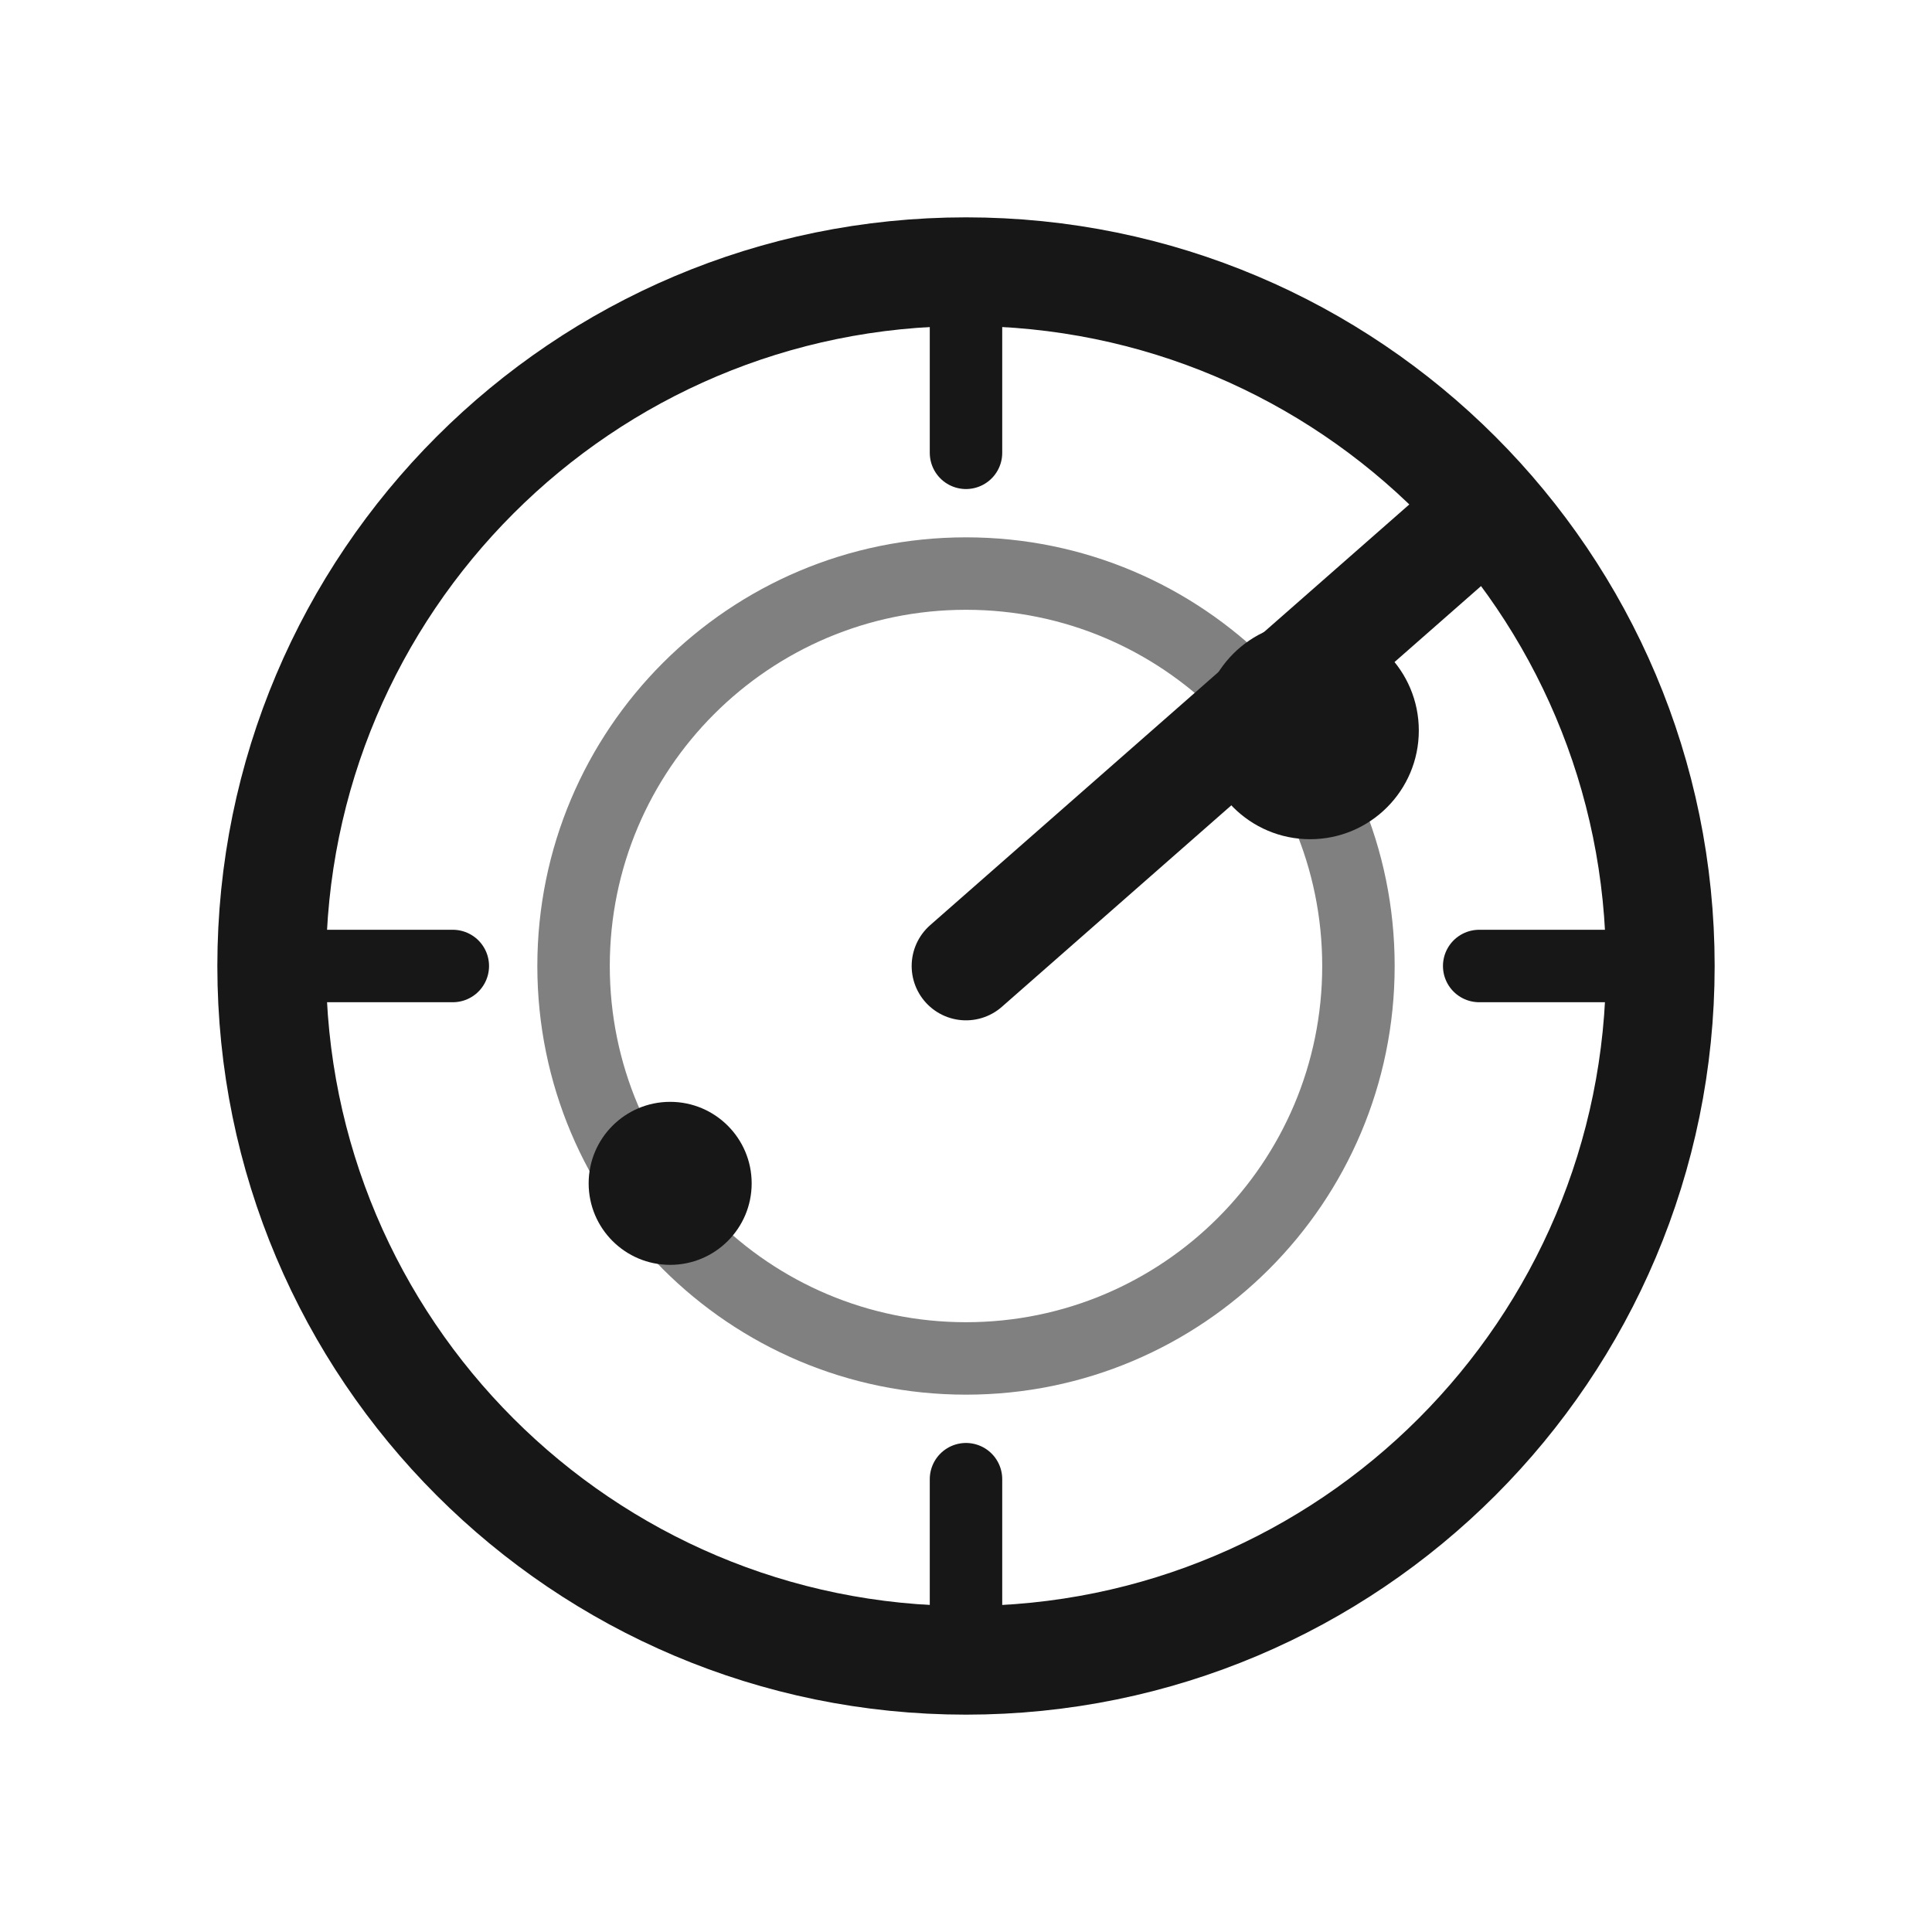
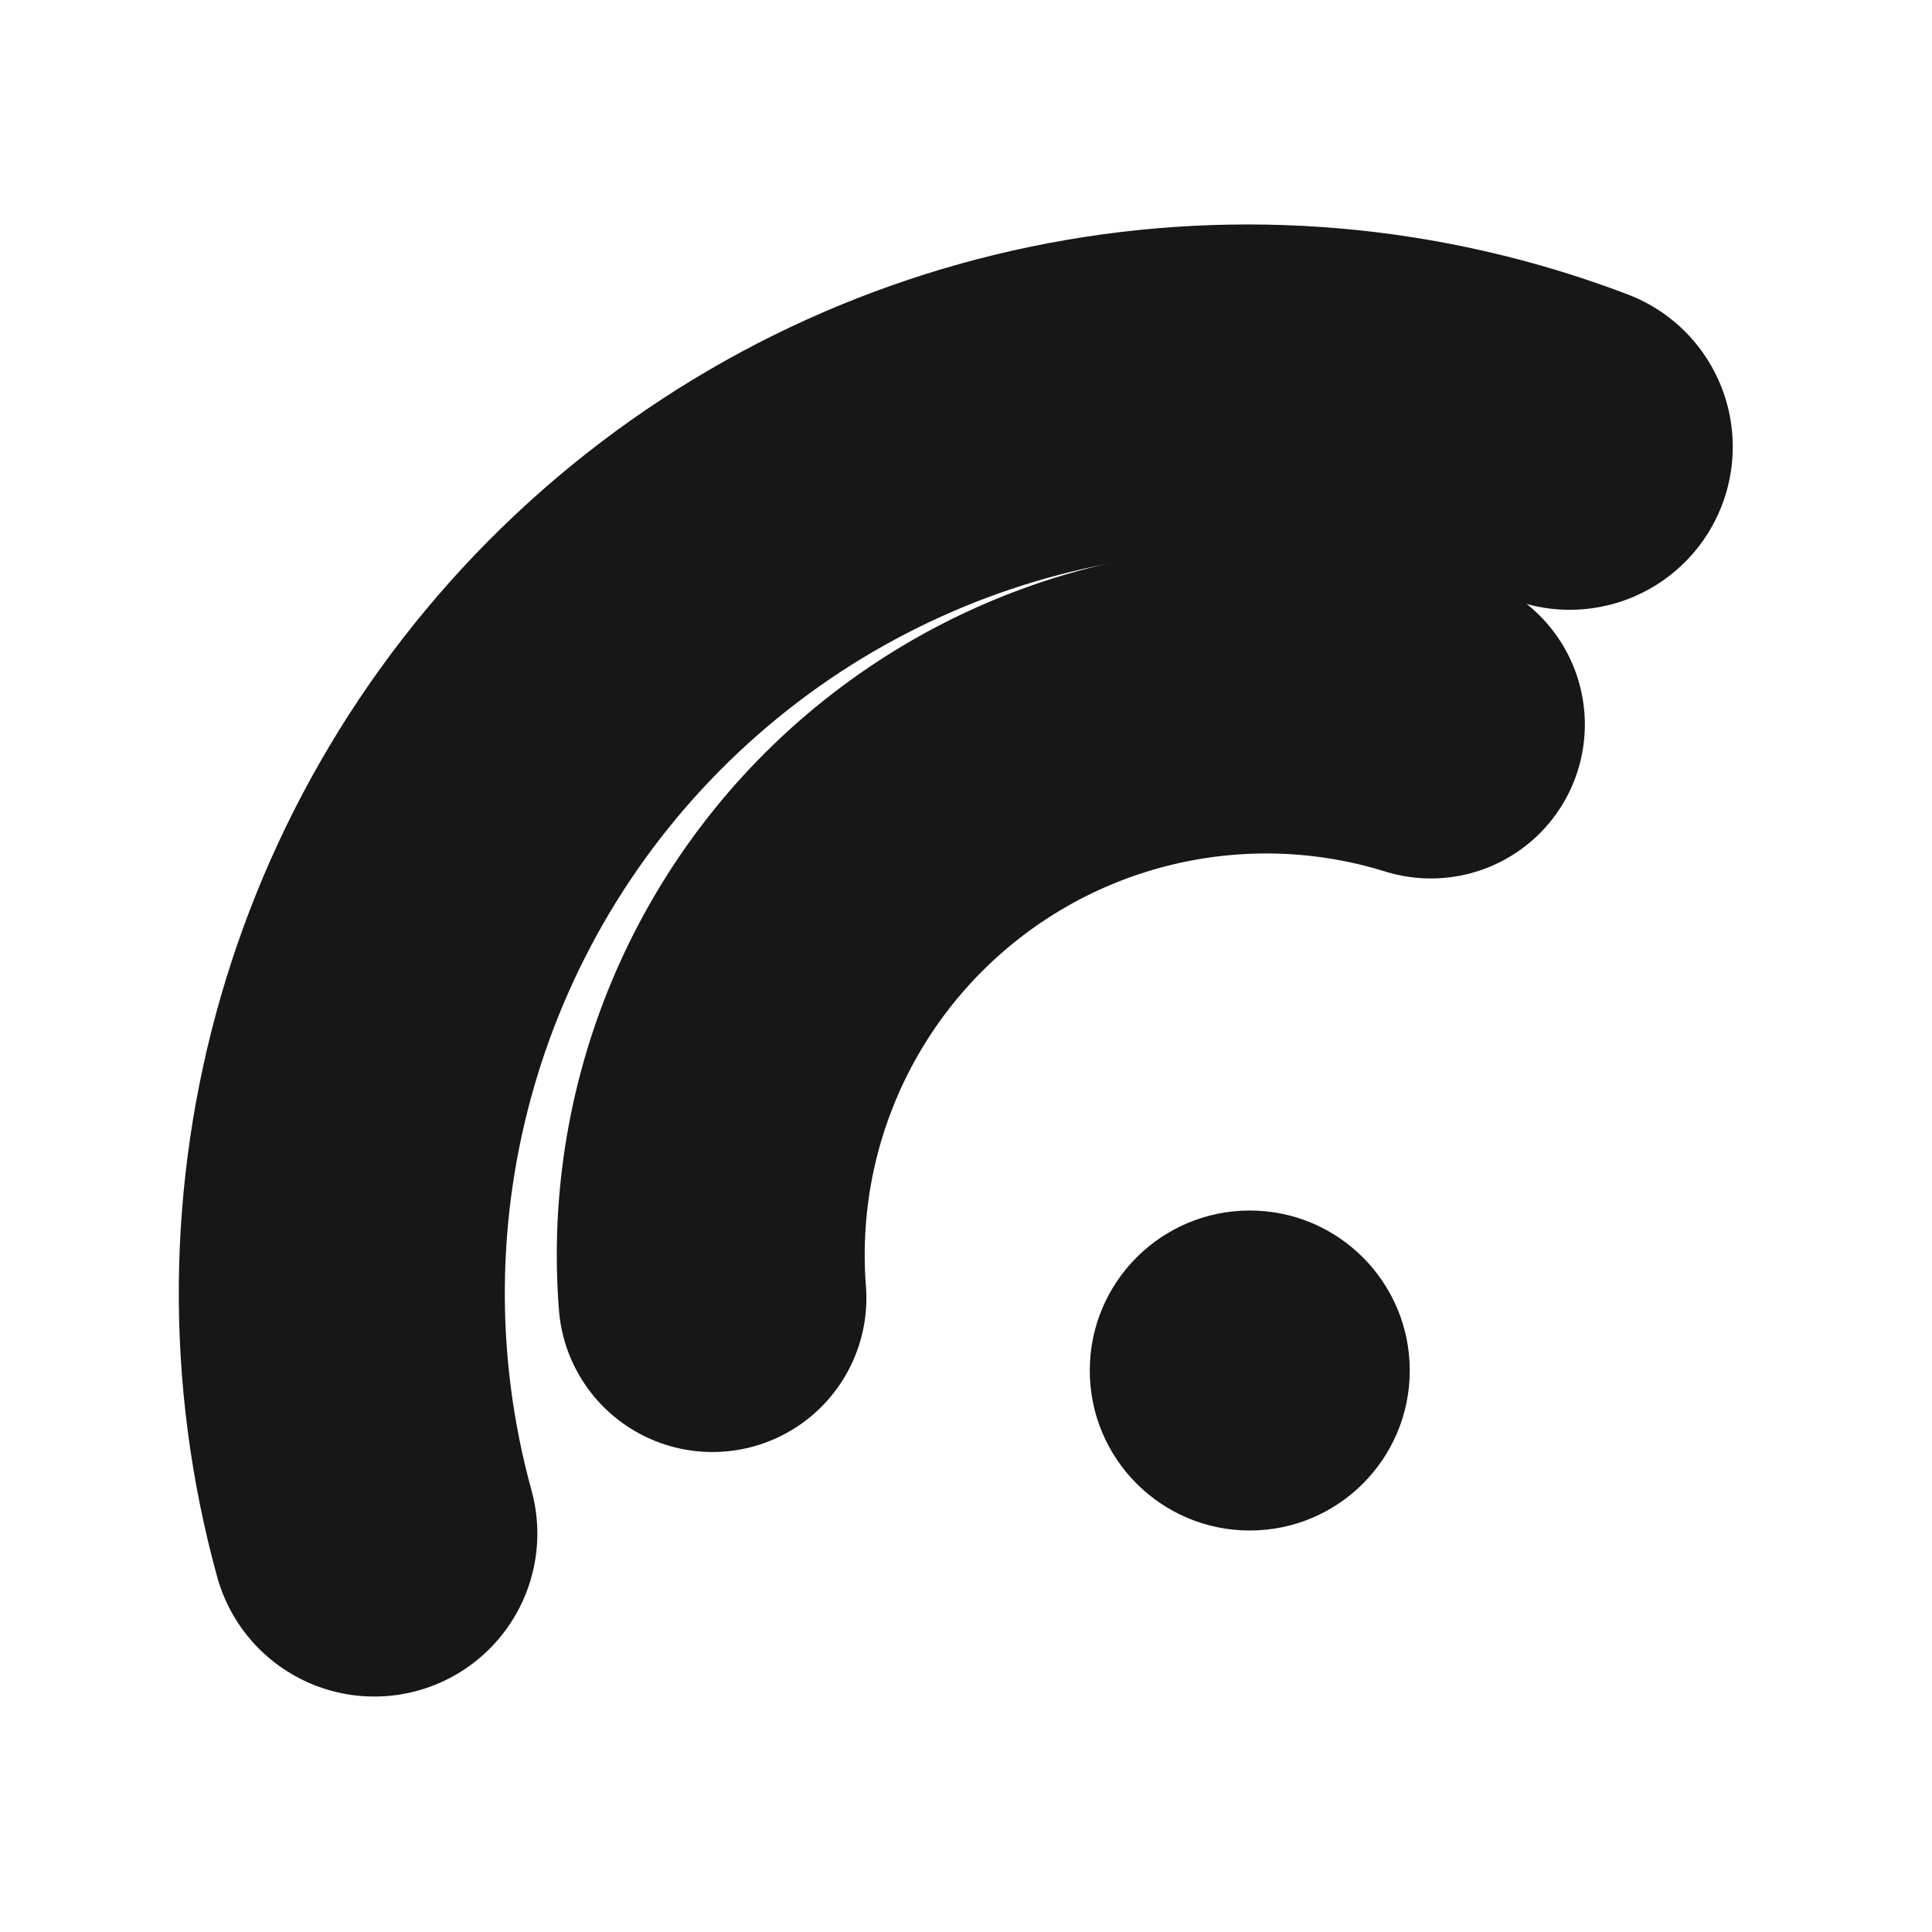
<svg xmlns="http://www.w3.org/2000/svg" viewBox="0 0 32 32" role="img" aria-labelledby="title">
-   <g fill="none" stroke="#171717" stroke-linecap="round" stroke-linejoin="round">
-     <circle cx="16" cy="16" r="11.5" stroke-width="1.8" />
-     <circle cx="16" cy="16" r="6.5" stroke-width="1.2" opacity=".55" />
-     <path d="M16 4.5v3M16 24.5v3M4.5 16h3M24.5 16h3" stroke-width="1.2" />
-     <path d="M16 16 24.2 8.8" stroke-width="1.8" />
+   <g fill="none" stroke="#171717" stroke-linecap="round">
+     <path d="M6.2 25.4A15 15 0 0 1 26 7.4" stroke-width="5.4" />
+     <path d="M11.8 21.5A9.2 9.2 0 0 1 23.7 12" stroke-width="5.1" />
  </g>
-   <circle cx="21.7" cy="12.1" r="1.8" fill="#171717" />
-   <circle cx="11.1" cy="19.6" r="1.35" fill="#171717" />
+   <circle cx="20.7" cy="22.7" r="2.65" fill="#171717" />
</svg>
